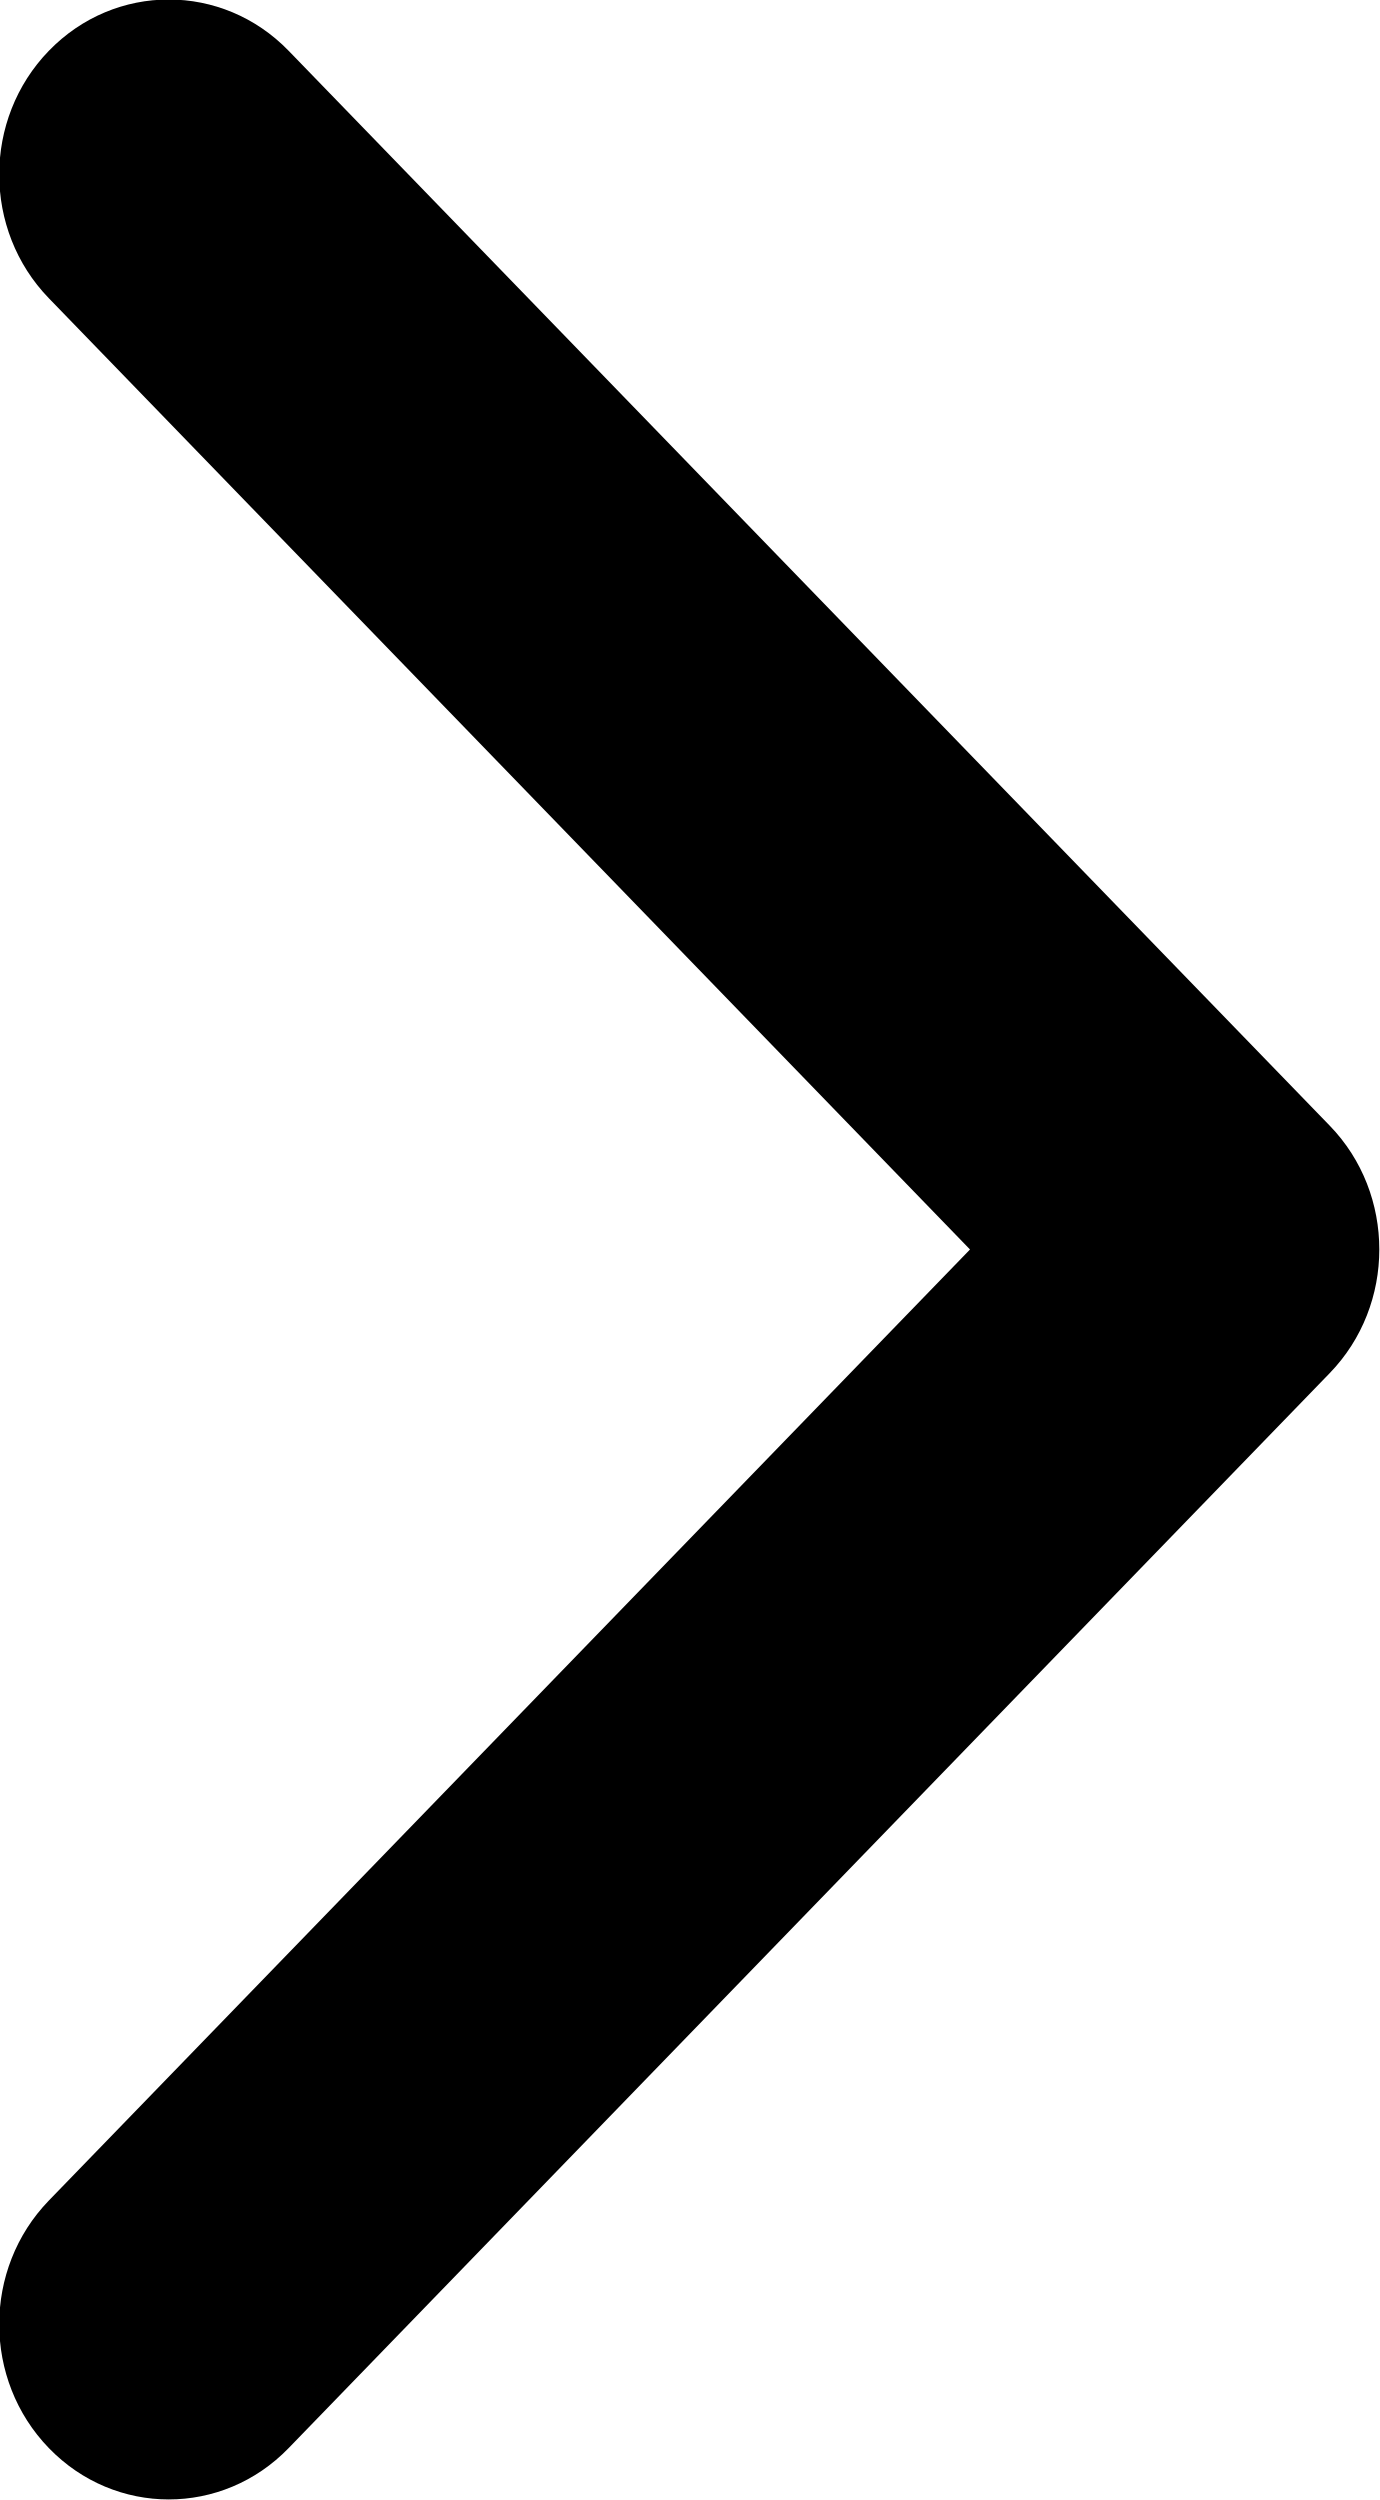
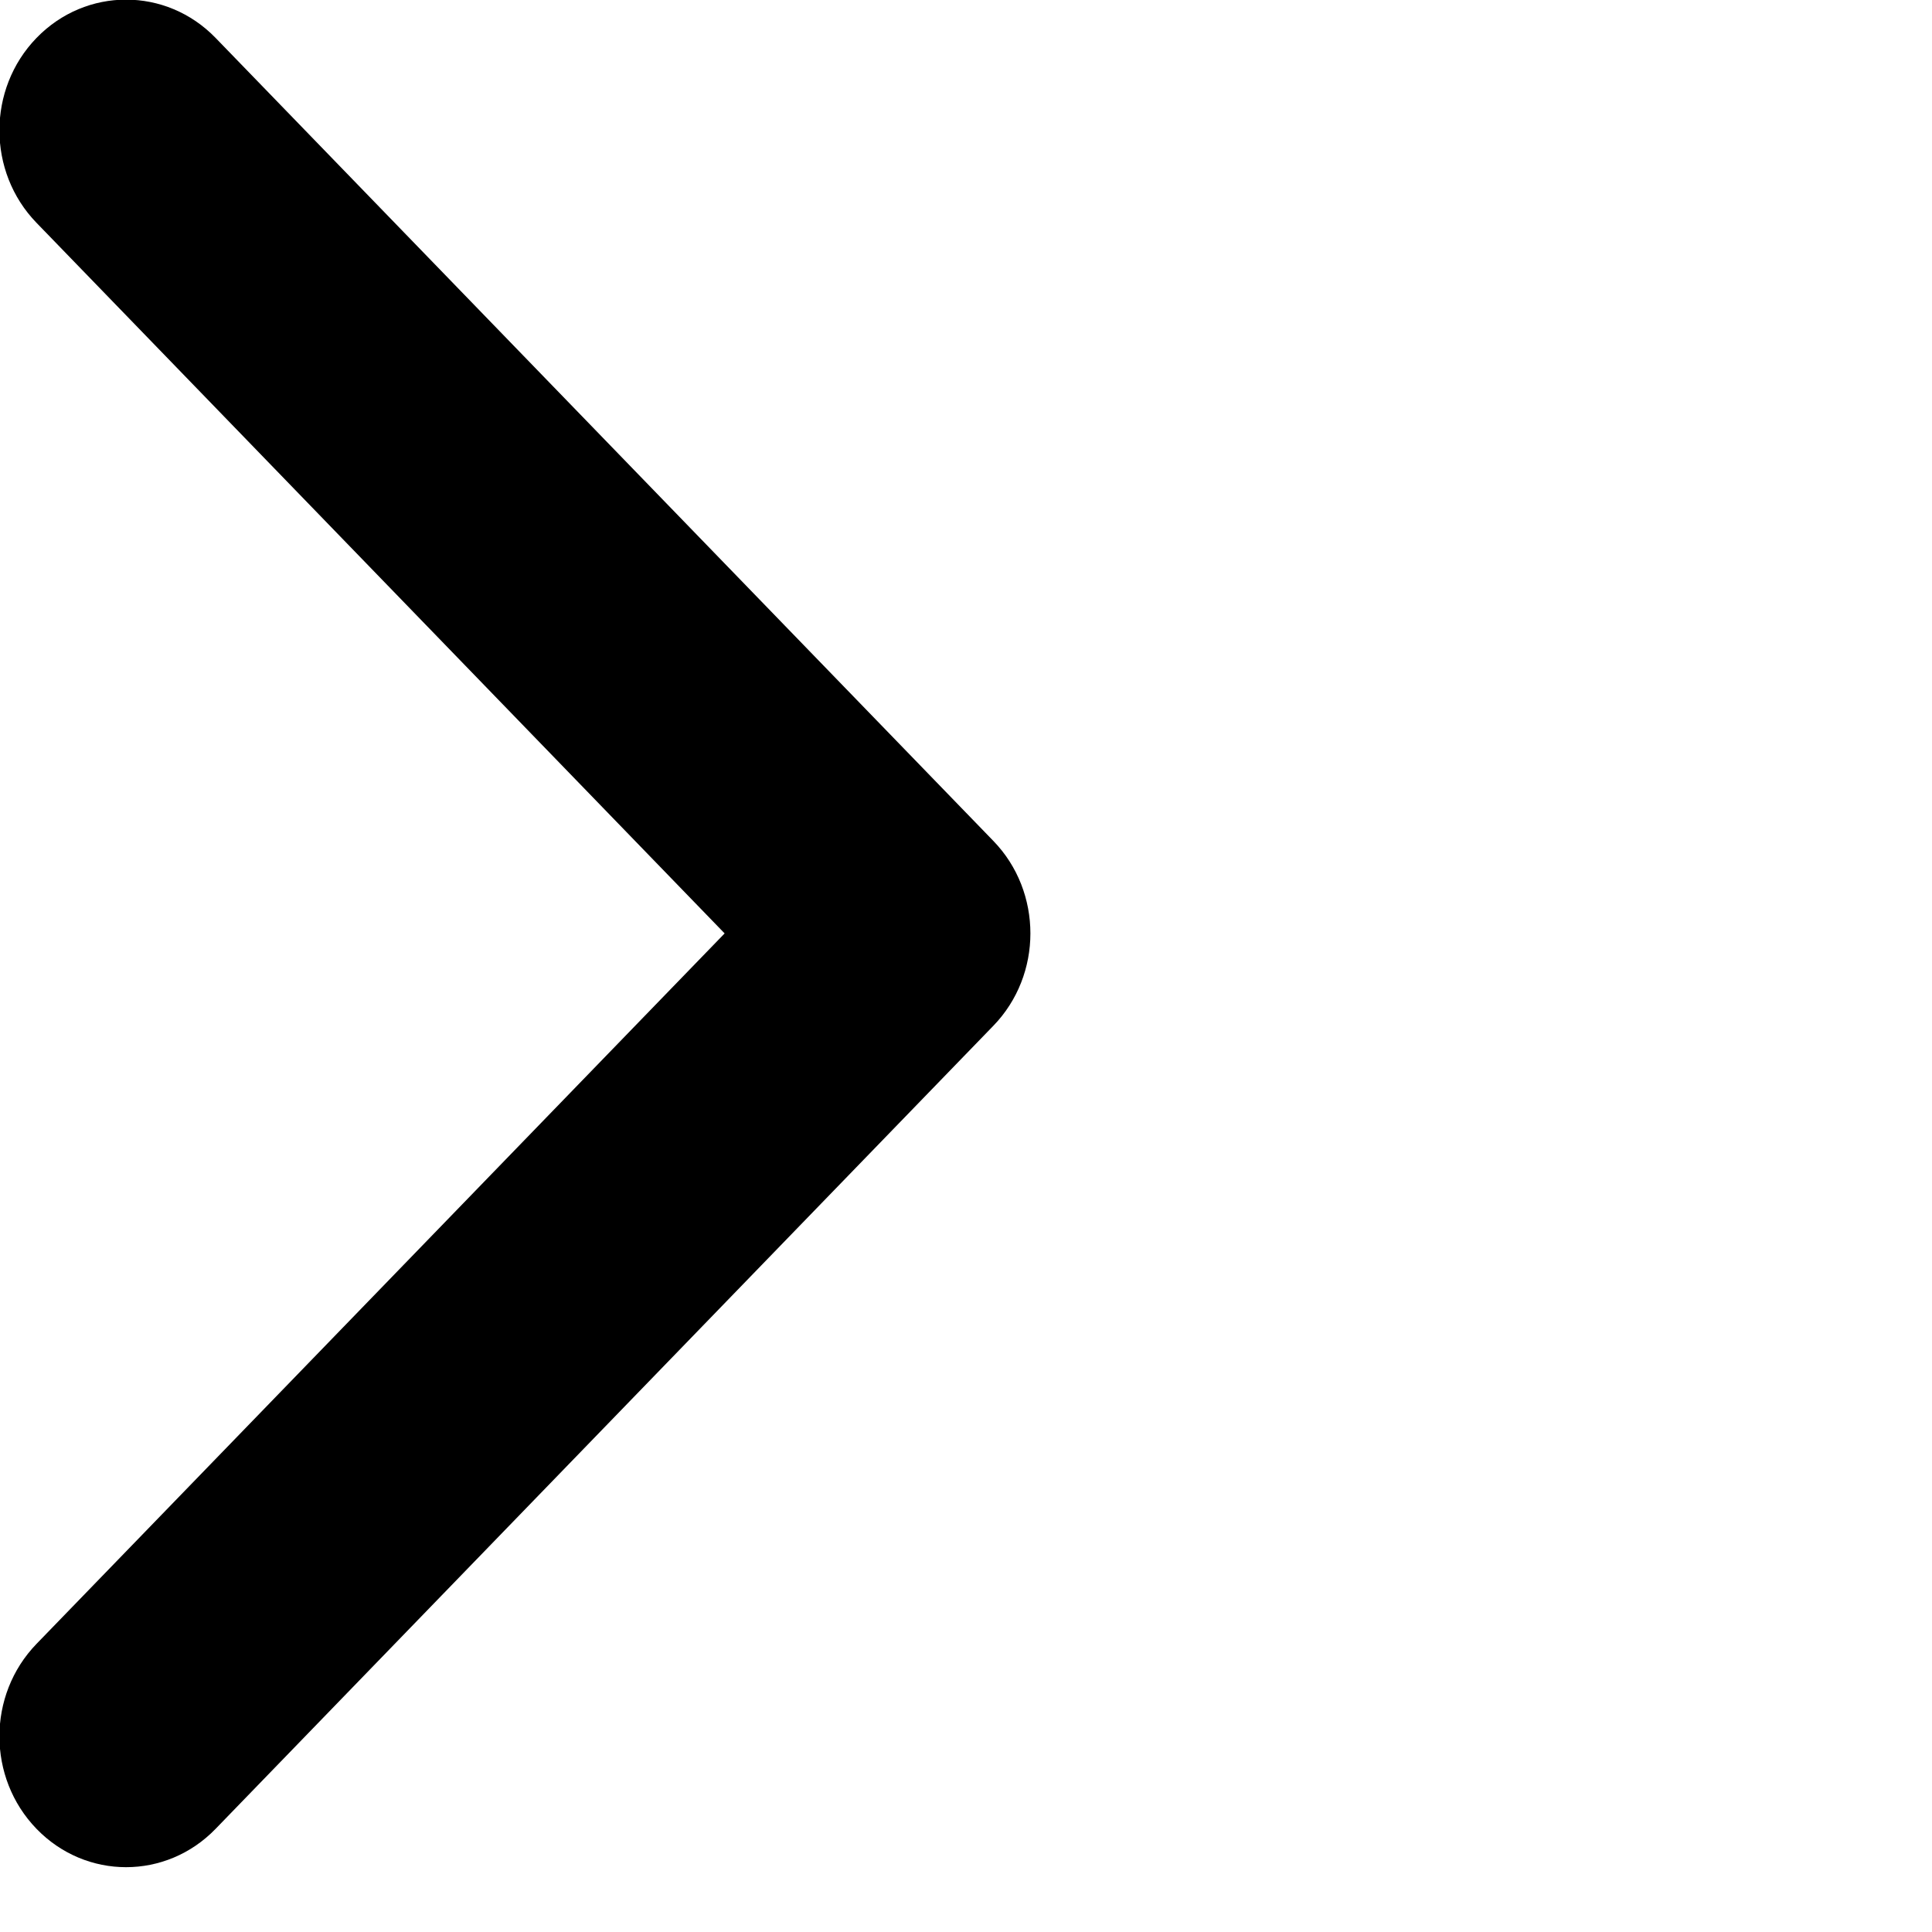
- <svg xmlns="http://www.w3.org/2000/svg" width="16px" height="29px">
-   <path fill-rule="evenodd" fill="rgb(0, 0, 0)" d="M15.424,15.929 L3.348,28.398 C2.580,29.192 1.335,29.192 0.567,28.398 C-0.201,27.605 -0.201,26.319 0.567,25.526 L11.252,14.494 L0.567,3.460 C-0.201,2.668 -0.201,1.381 0.567,0.589 C1.335,-0.204 2.580,-0.204 3.348,0.589 L15.425,13.058 C15.809,13.454 16.000,13.974 16.000,14.494 C16.000,15.013 15.808,15.533 15.424,15.929 Z" />
+ <svg width="30" height="30">
+   <path d="M15.424,15.929 L3.348,28.398 C2.580,29.192 1.335,29.192 0.567,28.398 C-0.201,27.605 -0.201,26.319 0.567,25.526 L11.252,14.494 L0.567,3.460 C-0.201,2.668 -0.201,1.381 0.567,0.589 C1.335,-0.204 2.580,-0.204 3.348,0.589 L15.425,13.058 C15.809,13.454 16.000,13.974 16.000,14.494 C16.000,15.013 15.808,15.533 15.424,15.929 Z" />
</svg>
